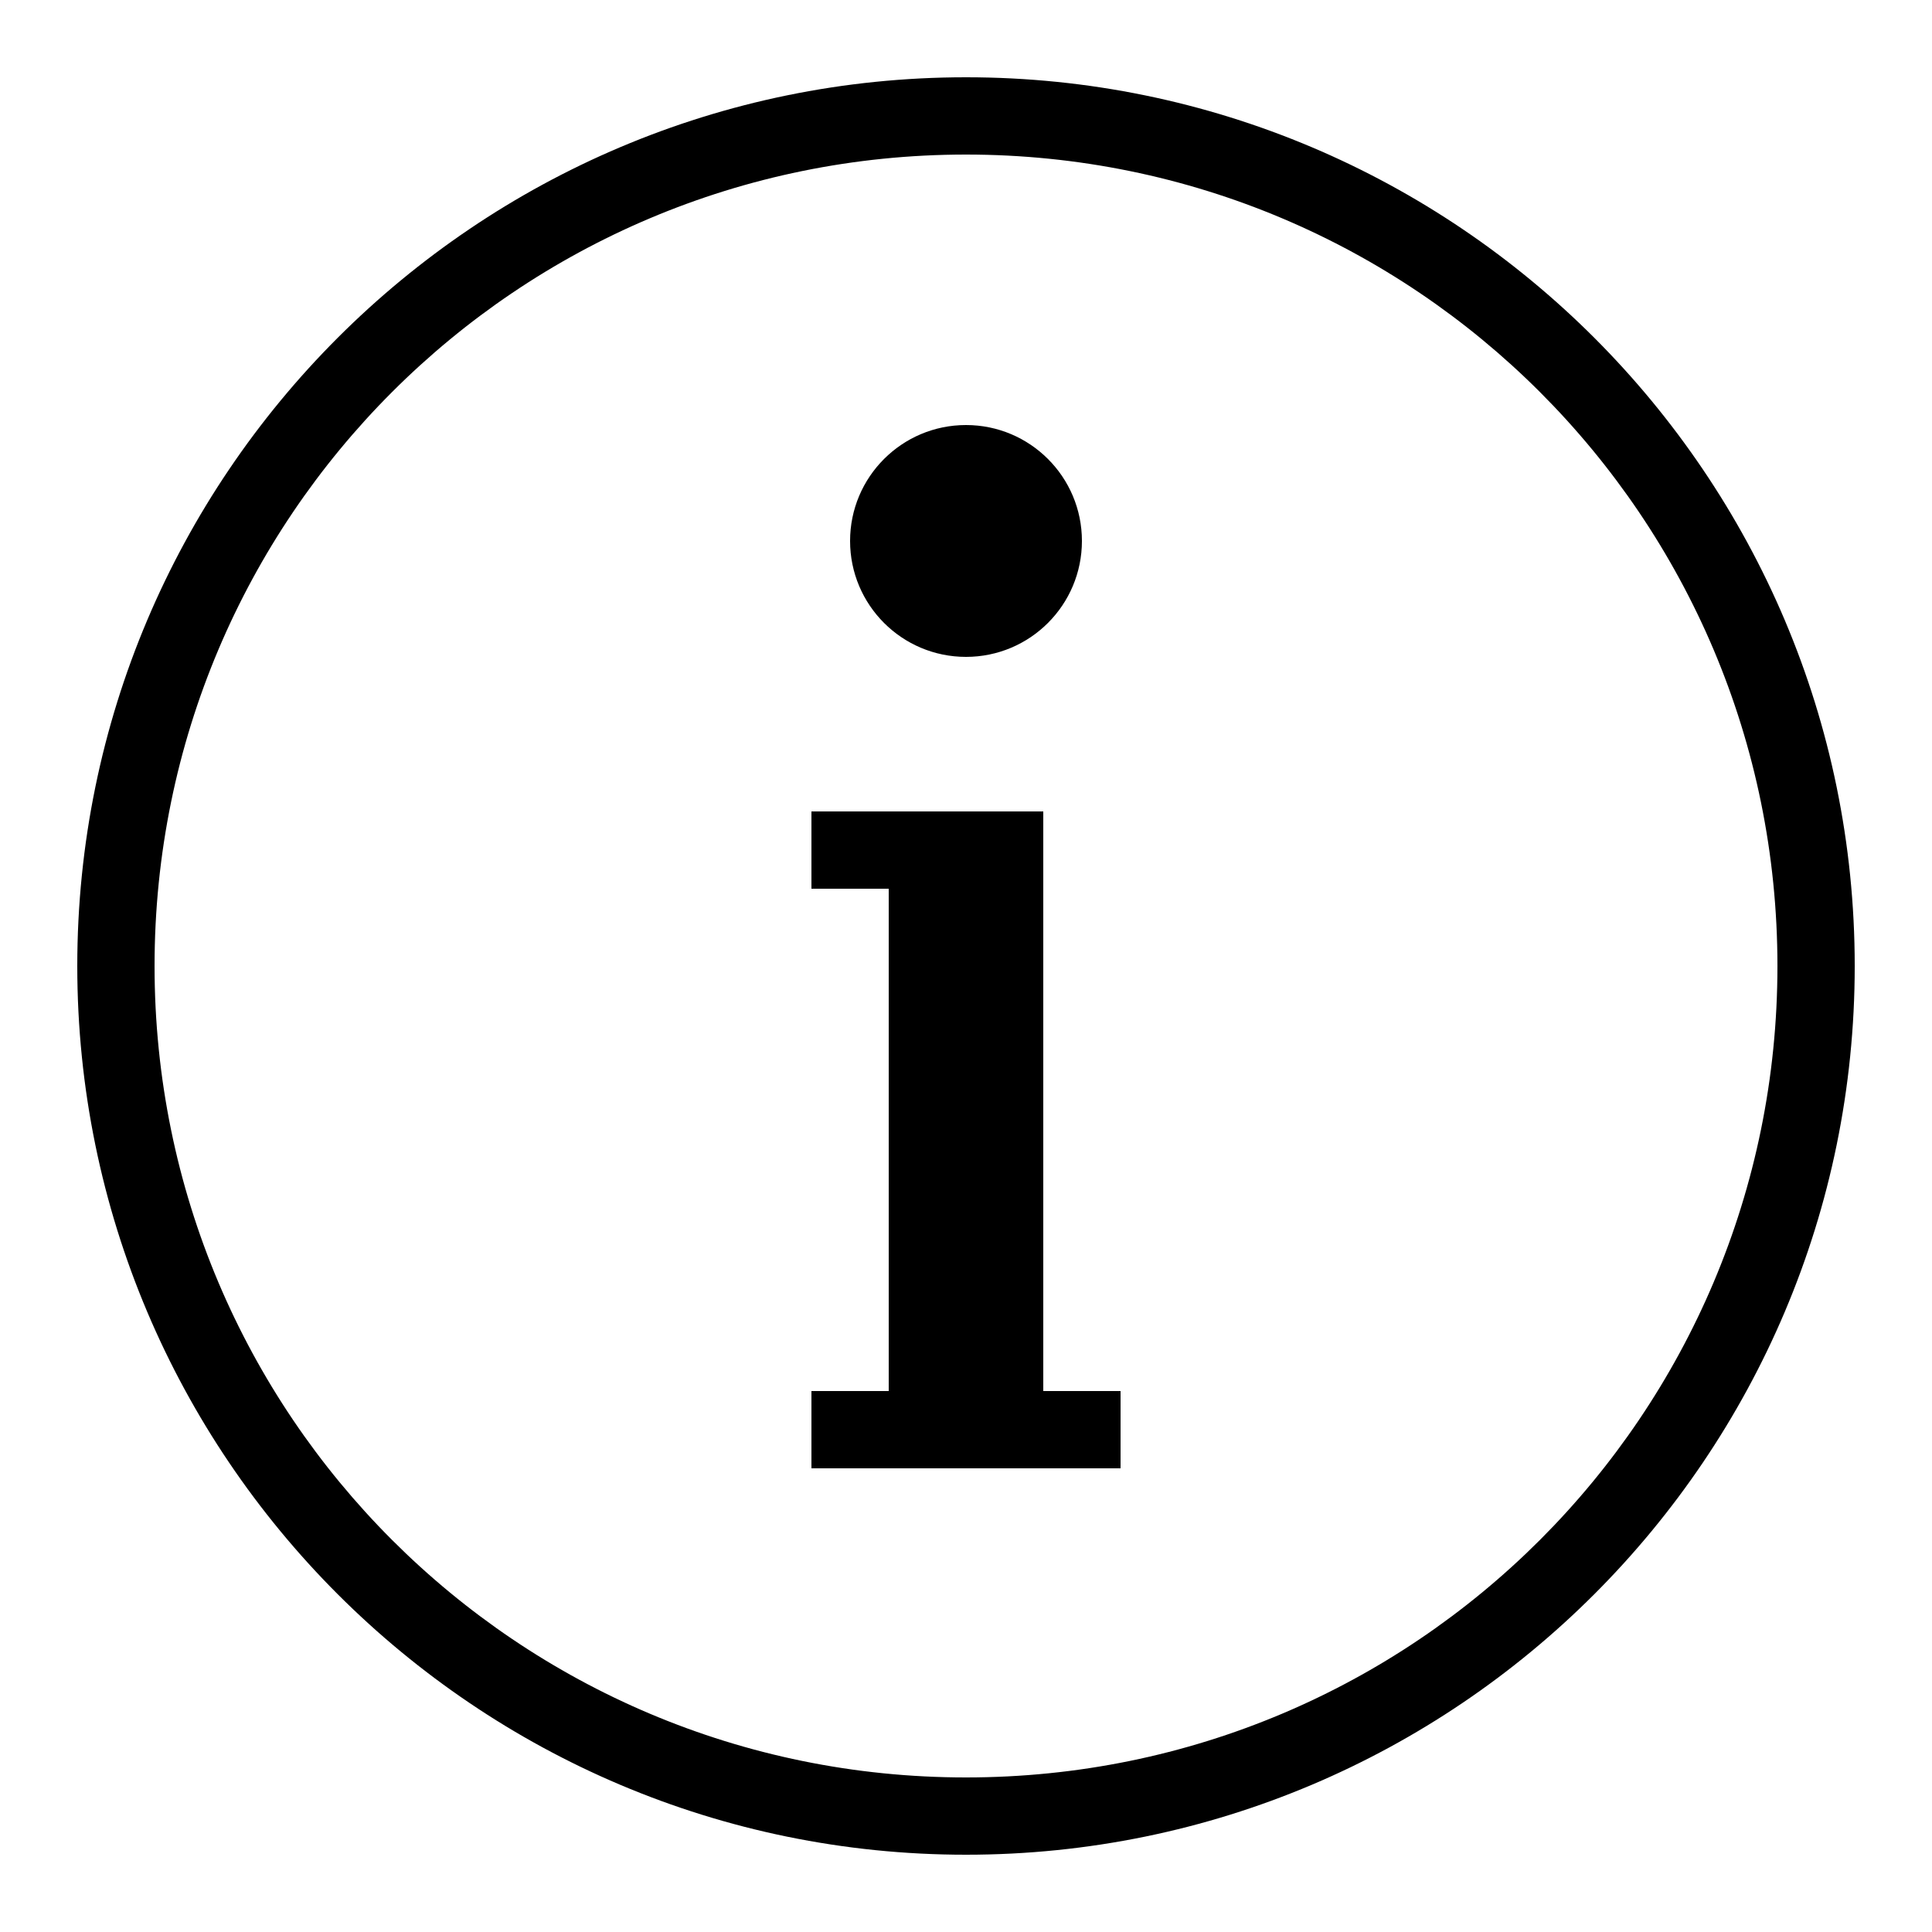
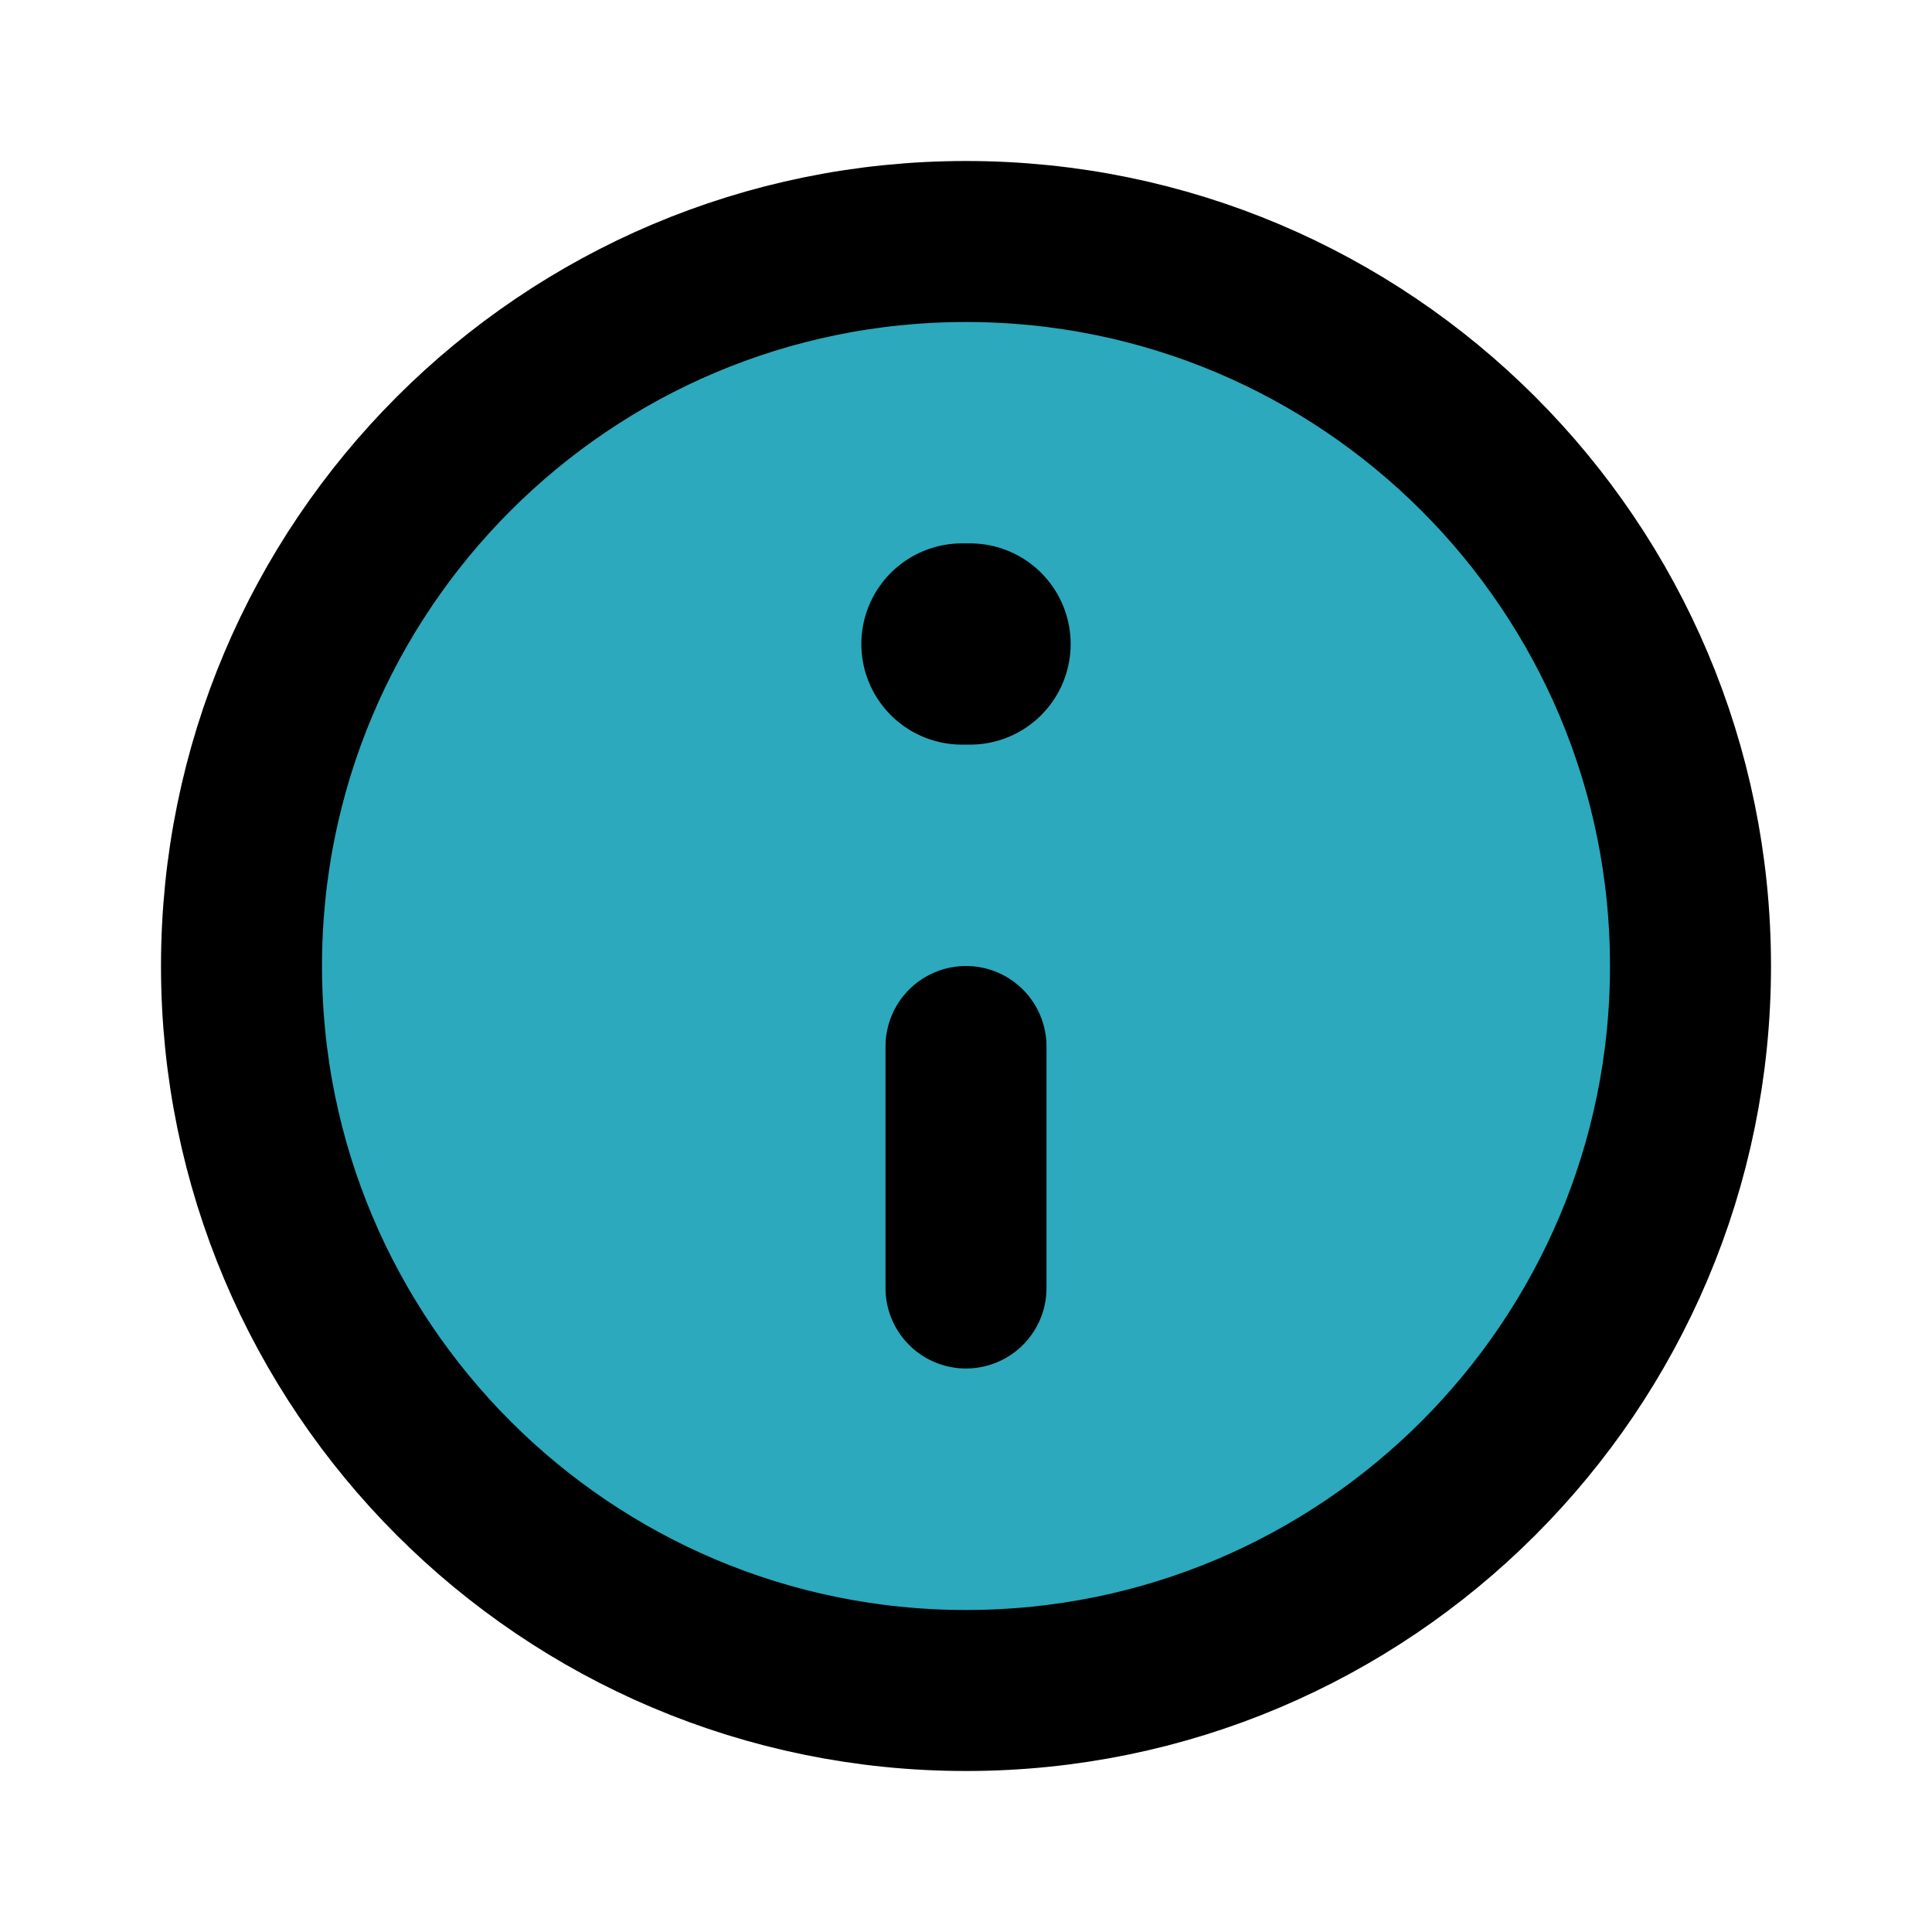
- <svg xmlns="http://www.w3.org/2000/svg" viewBox="0 0 50 50" width="50px" height="50px">
-   <path d="M 25 2 C 12.309 2 2 12.309 2 25 C 2 37.691 12.309 48 25 48 C 37.691 48 48 37.691 48 25 C 48 12.309 37.691 2 25 2 z M 25 4 C 36.61 4 46 13.39 46 25 C 46 36.61 36.61 46 25 46 C 13.39 46 4 36.61 4 25 C 4 13.39 13.39 4 25 4 z M 25 11 A 3 3 0 0 0 22 14 A 3 3 0 0 0 25 17 A 3 3 0 0 0 28 14 A 3 3 0 0 0 25 11 z M 21 21 L 21 23 L 22 23 L 23 23 L 23 36 L 22 36 L 21 36 L 21 38 L 22 38 L 23 38 L 27 38 L 28 38 L 29 38 L 29 36 L 28 36 L 27 36 L 27 21 L 26 21 L 22 21 L 21 21 z" />
+ <svg xmlns="http://www.w3.org/2000/svg" fill="#000000" width="800px" height="800px" viewBox="0 0 24 24" id="information-circle" data-name="Flat Line" class="icon flat-line">
+   <path id="secondary" d="M3,12a9,9,0,0,1,9-9h0a9,9,0,0,1,9,9h0a9,9,0,0,1-9,9h0a9,9,0,0,1-9-9Z" style="fill: rgb(44, 169, 188); stroke-width: 2;" />
+   <line id="primary-upstroke" x1="12.05" y1="8" x2="11.95" y2="8" style="fill: none; stroke: rgb(0, 0, 0); stroke-linecap: round; stroke-linejoin: round; stroke-width: 2.5;" />
+   <path id="primary" d="M12,13v3M3,12a9,9,0,0,0,9,9h0a9,9,0,0,0,9-9h0a9,9,0,0,0-9-9h0a9,9,0,0,0-9,9Z" style="fill: none; stroke: rgb(0, 0, 0); stroke-linecap: round; stroke-linejoin: round; stroke-width: 2;" />
</svg>
